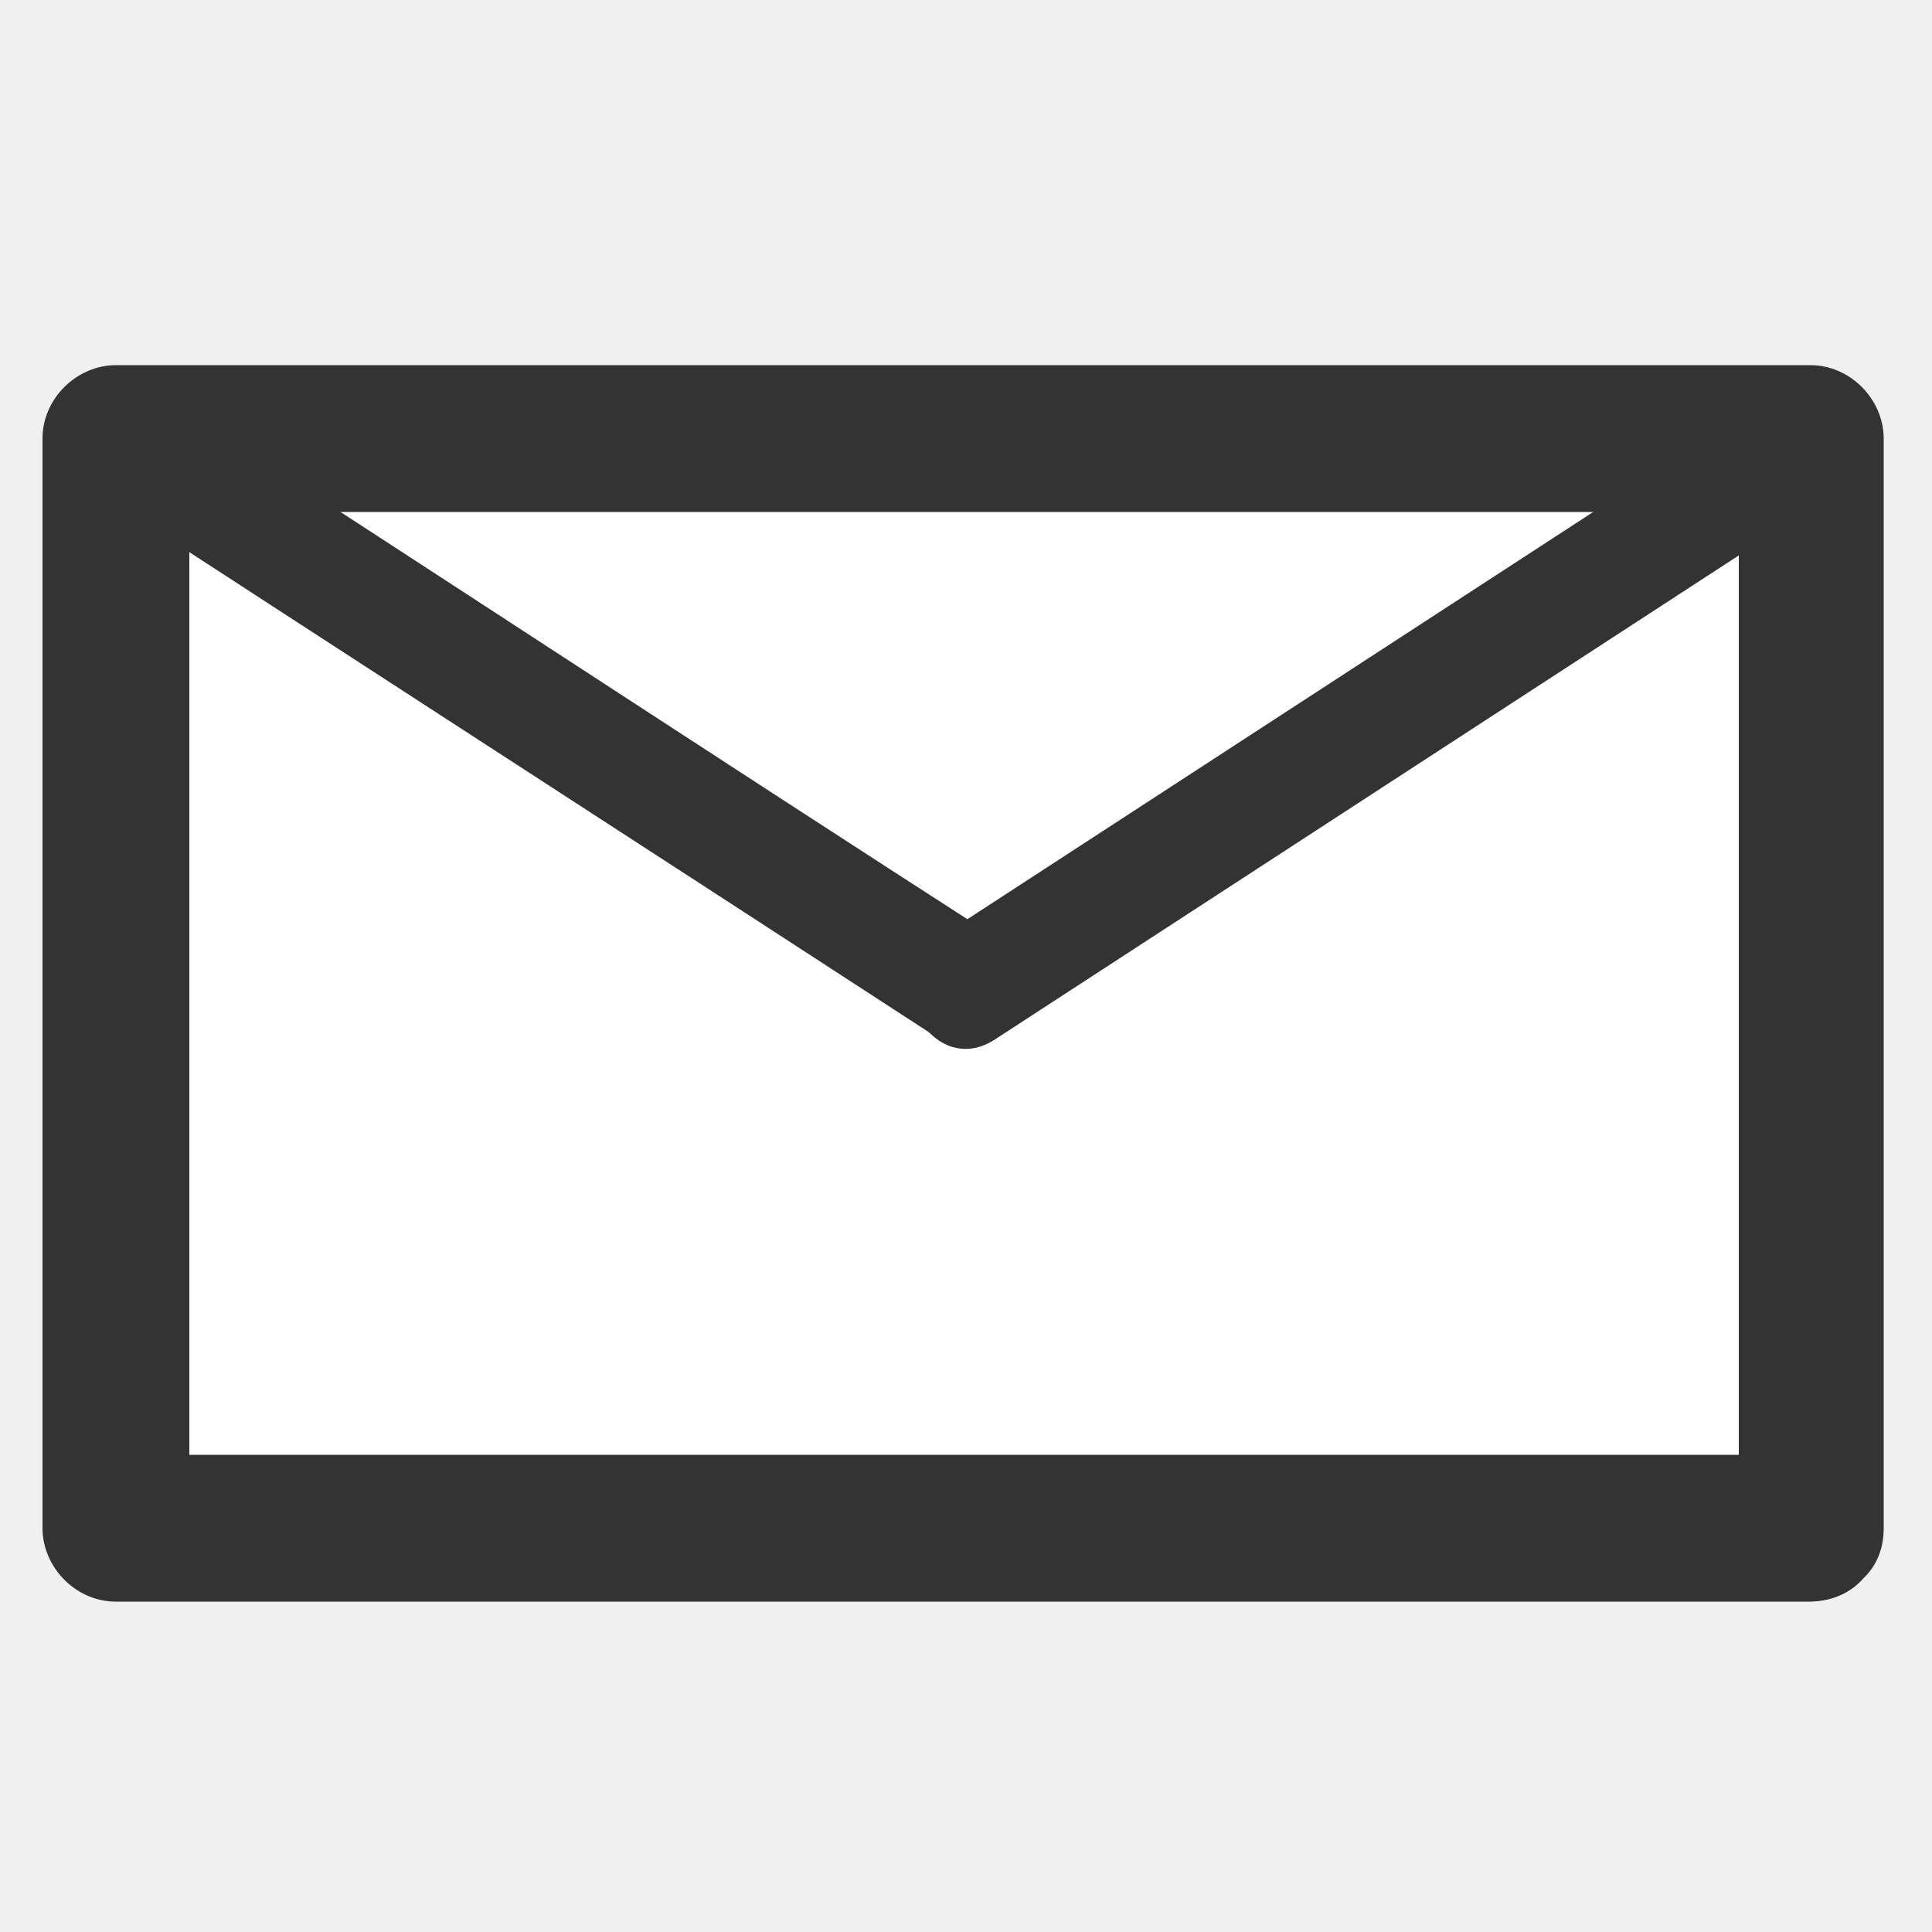
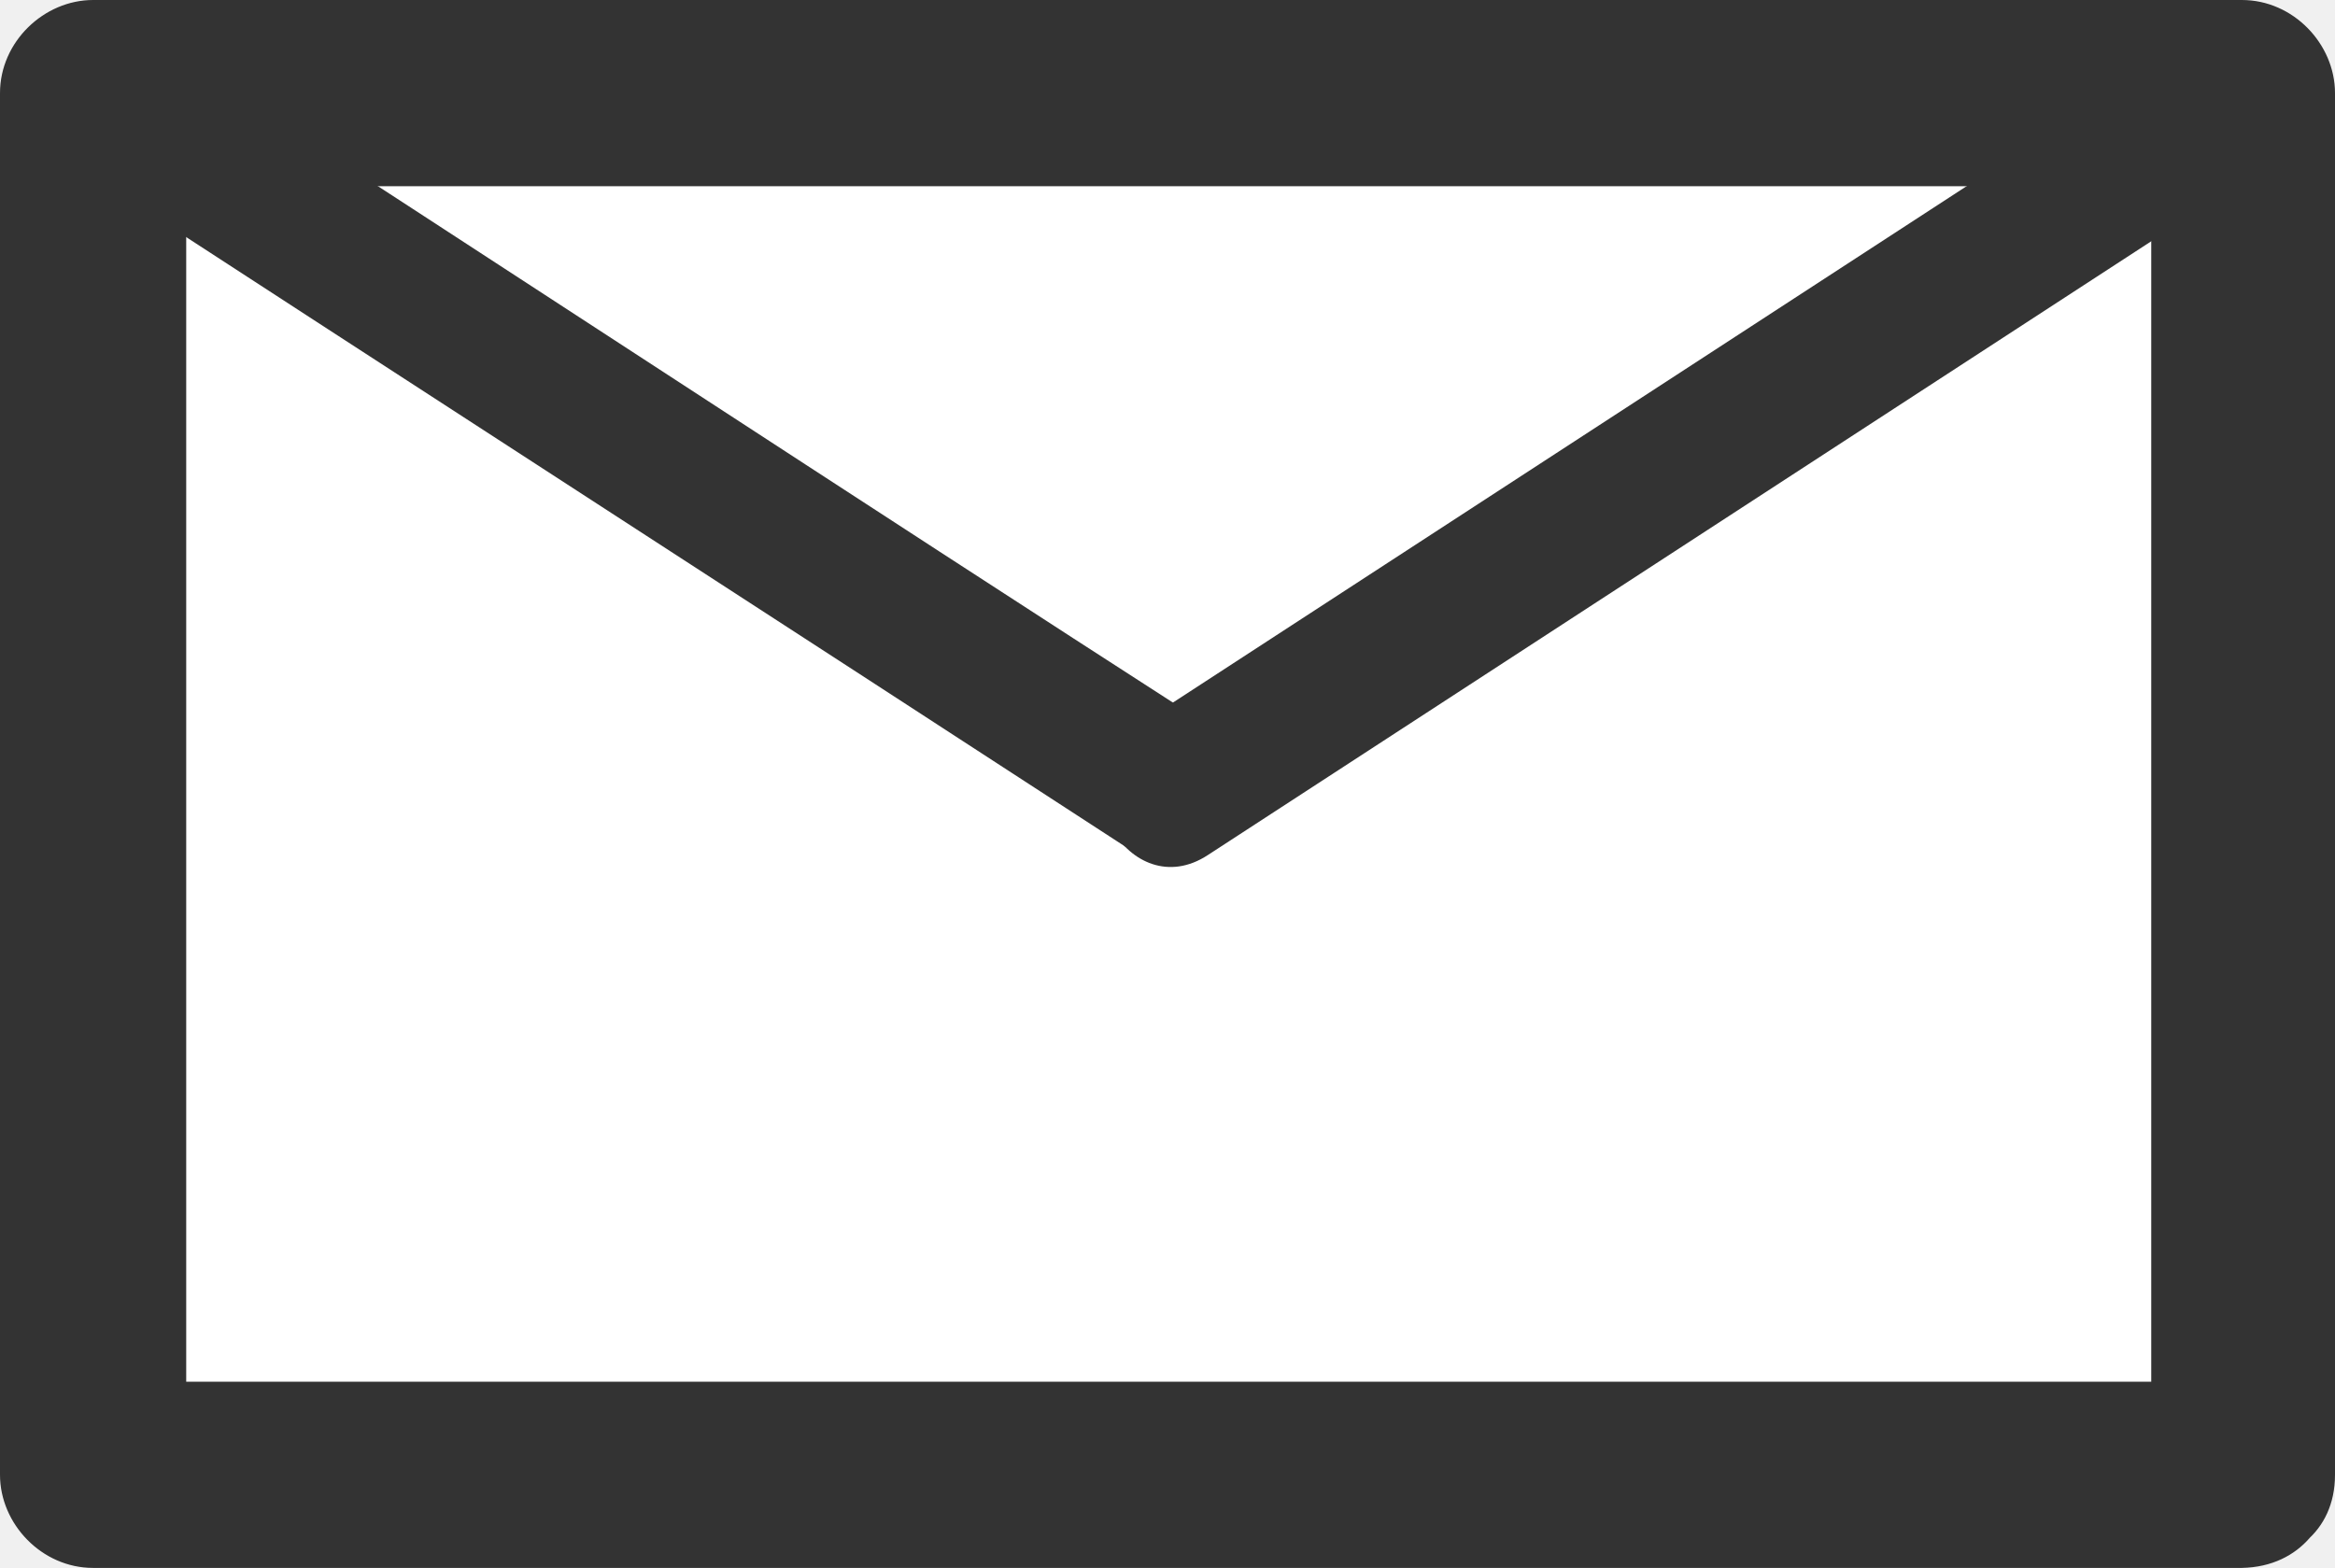
- <svg xmlns="http://www.w3.org/2000/svg" class="site-nav__logo" height="64px" width="64px" viewBox="0 0 100 100">
-   <path d="m6.1 22.6h87.7v56.4h-87.7z" fill="#fff" />
-   <path d="m93.8 75.3c-25.5 0-51 0-76.5 0-3.7 0-7.5 0-11.2 0 1.3 1.3 2.5 2.5 3.7 3.8 0-18.8 0-37.6 0-56.4-1.3 1.3-2.5 2.5-3.7 3.8 25.5 0 51 0 76.5 0 3.7 0 7.5 0 11.2 0-1.3-1.3-2.5-2.5-3.8-3.8 0 18.8 0 37.6 0 56.4 0 4.8 7.5 4.8 7.5 0 0-18.8 0-37.6 0-56.4 0-2-1.7-3.8-3.8-3.8-25.5 0-51 0-76.5 0-3.7 0-7.5 0-11.2 0-2 0-3.8 1.7-3.8 3.8 0 18.8 0 37.6 0 56.4 0 2 1.7 3.8 3.8 3.8 25.5 0 51 0 76.5 0 3.7 0 7.5 0 11.2 0 4.9-.1 5-7.6.1-7.6z" fill="#333" />
-   <path d="m4.6 25.2c14.6 9.5 29.3 19 43.9 28.5 3.2 2.1 6.3-3.1 3-5.2-14.6-9.4-29.2-19-43.9-28.5-3.2-2.1-6.2 3.1-3 5.2z" fill="#333" />
-   <path d="m51.5 53.8c14.6-9.5 29.2-19 43.8-28.5 3.2-2.1.2-7.3-3-5.2-14.6 9.5-29.2 19-43.8 28.5-3.2 2.1-.2 7.3 3 5.2z" fill="#333" />
+ <svg xmlns="http://www.w3.org/2000/svg" height="40.96" viewBox="0 0 95.3 64" width="60.992">
+   <path d="m3.9 3.7h87.7v56.4h-87.7z" fill="#fff" />
+   <path d="m91.6 56.4c-25.5 0-51 0-76.5 0-3.7 0-7.5 0-11.2 0 1.3 1.3 2.5 2.5 3.7 3.8 0-18.8 0-37.6 0-56.4-1.3 1.3-2.5 2.5-3.7 3.8 25.5 0 51 0 76.5 0 3.7 0 7.5 0 11.2 0-1.3-1.3-2.5-2.5-3.8-3.8 0 18.8 0 37.6 0 56.4 0 4.8 7.5 4.8 7.5 0 0-18.8 0-37.6 0-56.4 0-2-1.7-3.8-3.8-3.8-25.5 0-51 0-76.5 0-3.7 0-7.5 0-11.2 0-2 0-3.8 1.7-3.8 3.8 0 18.8 0 37.6 0 56.4 0 2 1.7 3.8 3.8 3.8 25.5 0 51 0 76.5 0 3.7 0 7.5 0 11.2 0 4.9-.1 5-7.6.1-7.6z" fill="#333" />
+   <path d="m2.4 6.3c14.6 9.5 29.3 19 43.9 28.5 3.2 2.1 6.3-3.1 3-5.2-14.6-9.4-29.2-19-43.9-28.5-3.2-2.1-6.2 3.1-3 5.2z" fill="#333" />
+   <path d="m49.3 34.9c14.6-9.5 29.2-19 43.8-28.5 3.2-2.1.2-7.3-3-5.2-14.6 9.5-29.2 19-43.8 28.5-3.2 2.1-.2 7.3 3 5.2z" fill="#333" />
</svg>
